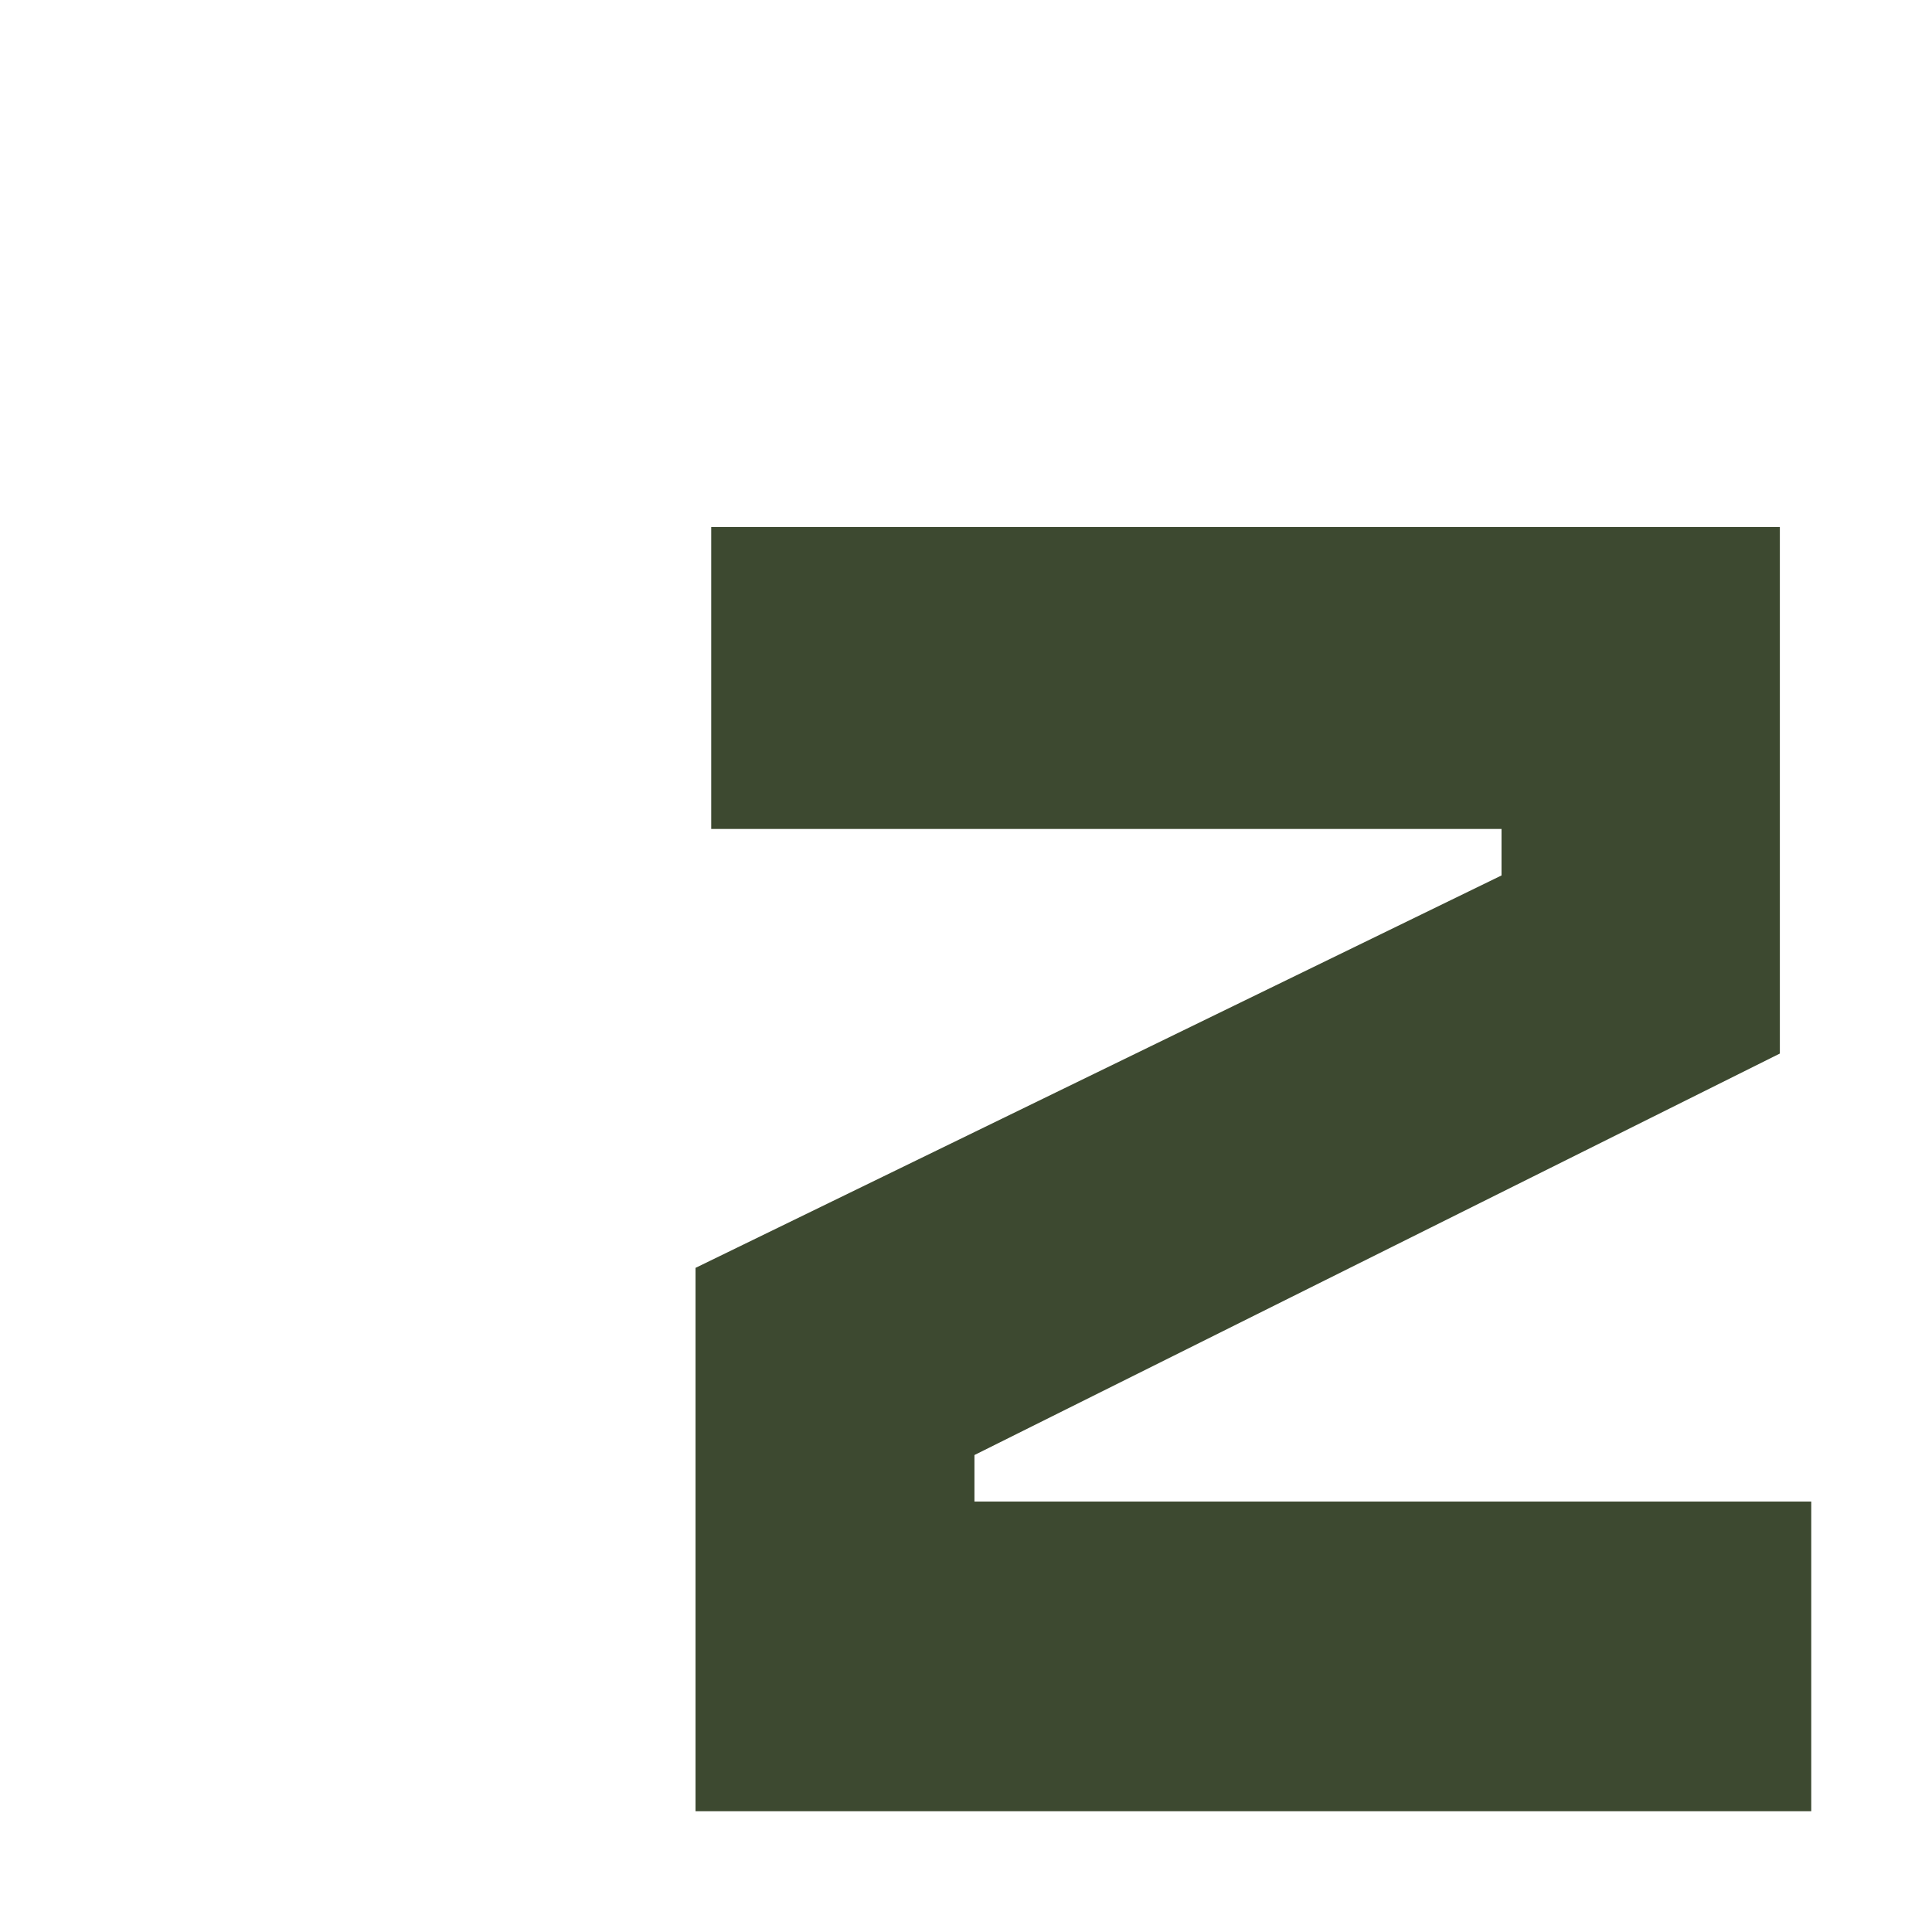
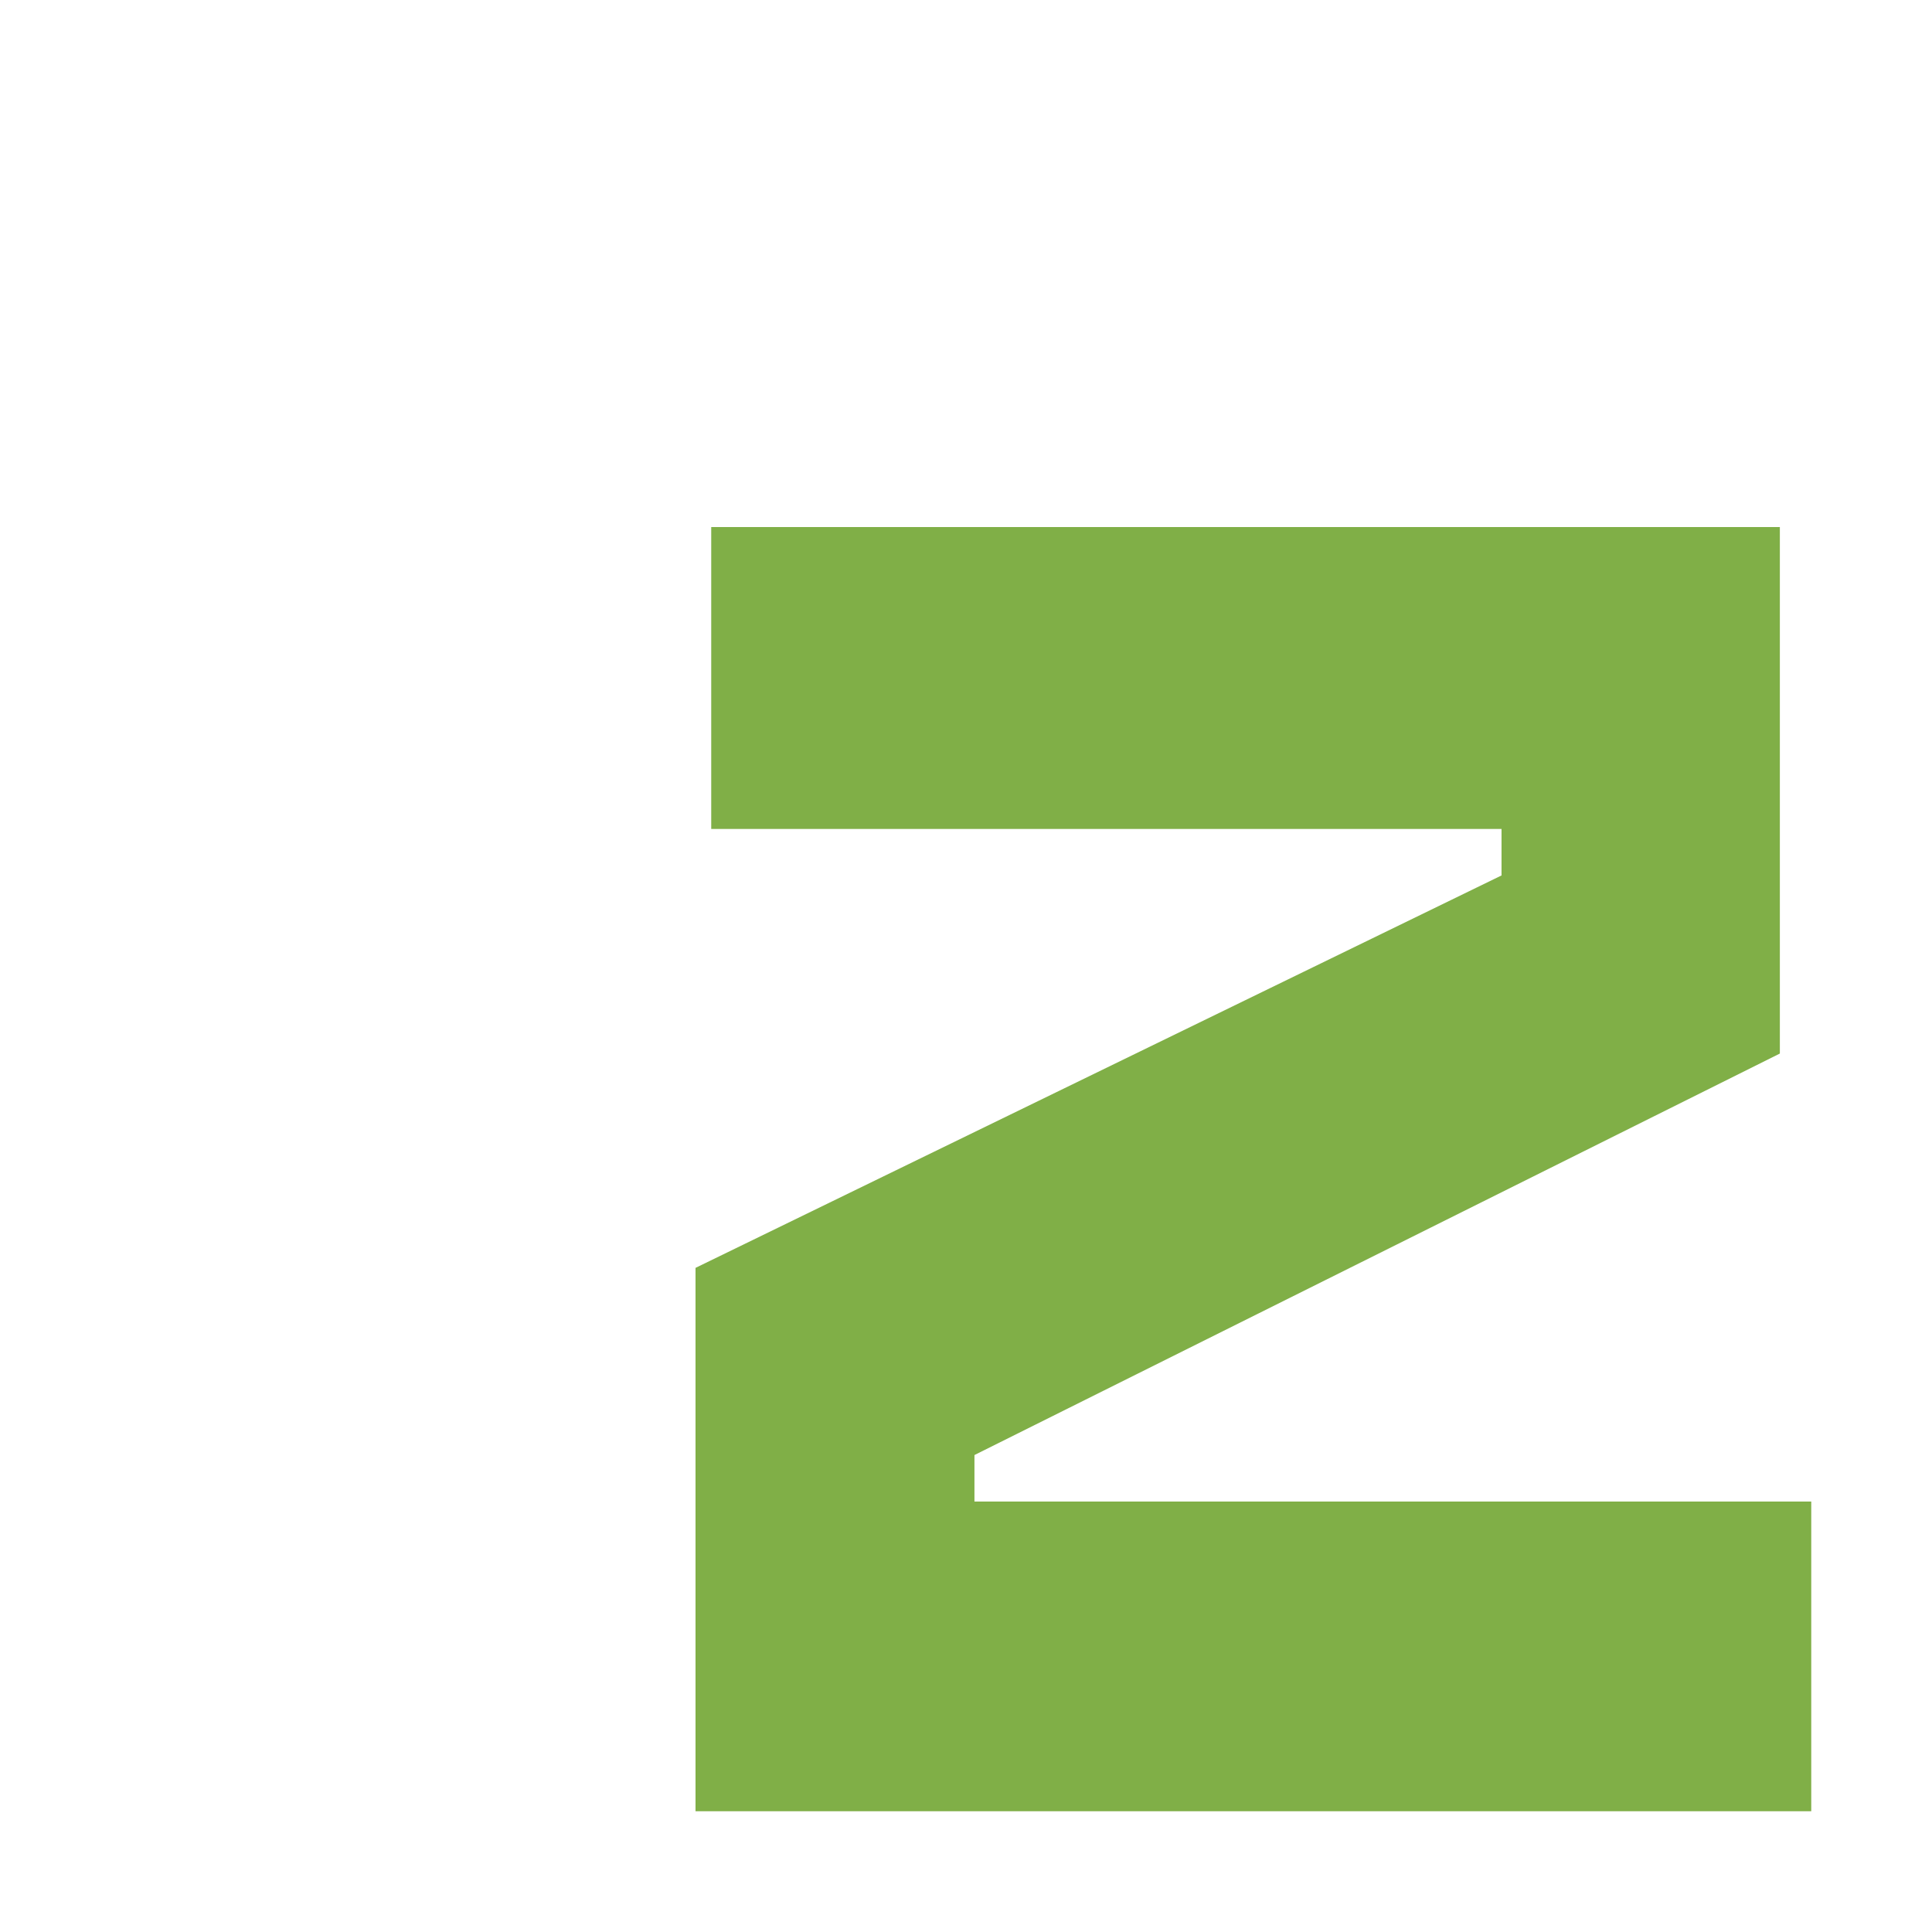
<svg xmlns="http://www.w3.org/2000/svg" id="Layer_1" data-name="Layer 1" viewBox="0 0 32 32">
  <style>
    .logo-path {
-       fill: #3d4930;
+       fill: #80af47;
    }
-     @media (prefers-color-scheme: light) {
+     @media (prefers-color-scheme: dark) {
      .logo-path {
-         fill: #80af47;
+         fill: #3d4930;
      }
    }
  </style>
  <path class="logo-path" d="M30,24.87V30H11.52V21l13.35-6.5v-.77H11.78v-5h17.7v8.72L16.14,24.1v.77Z" />
</svg>
